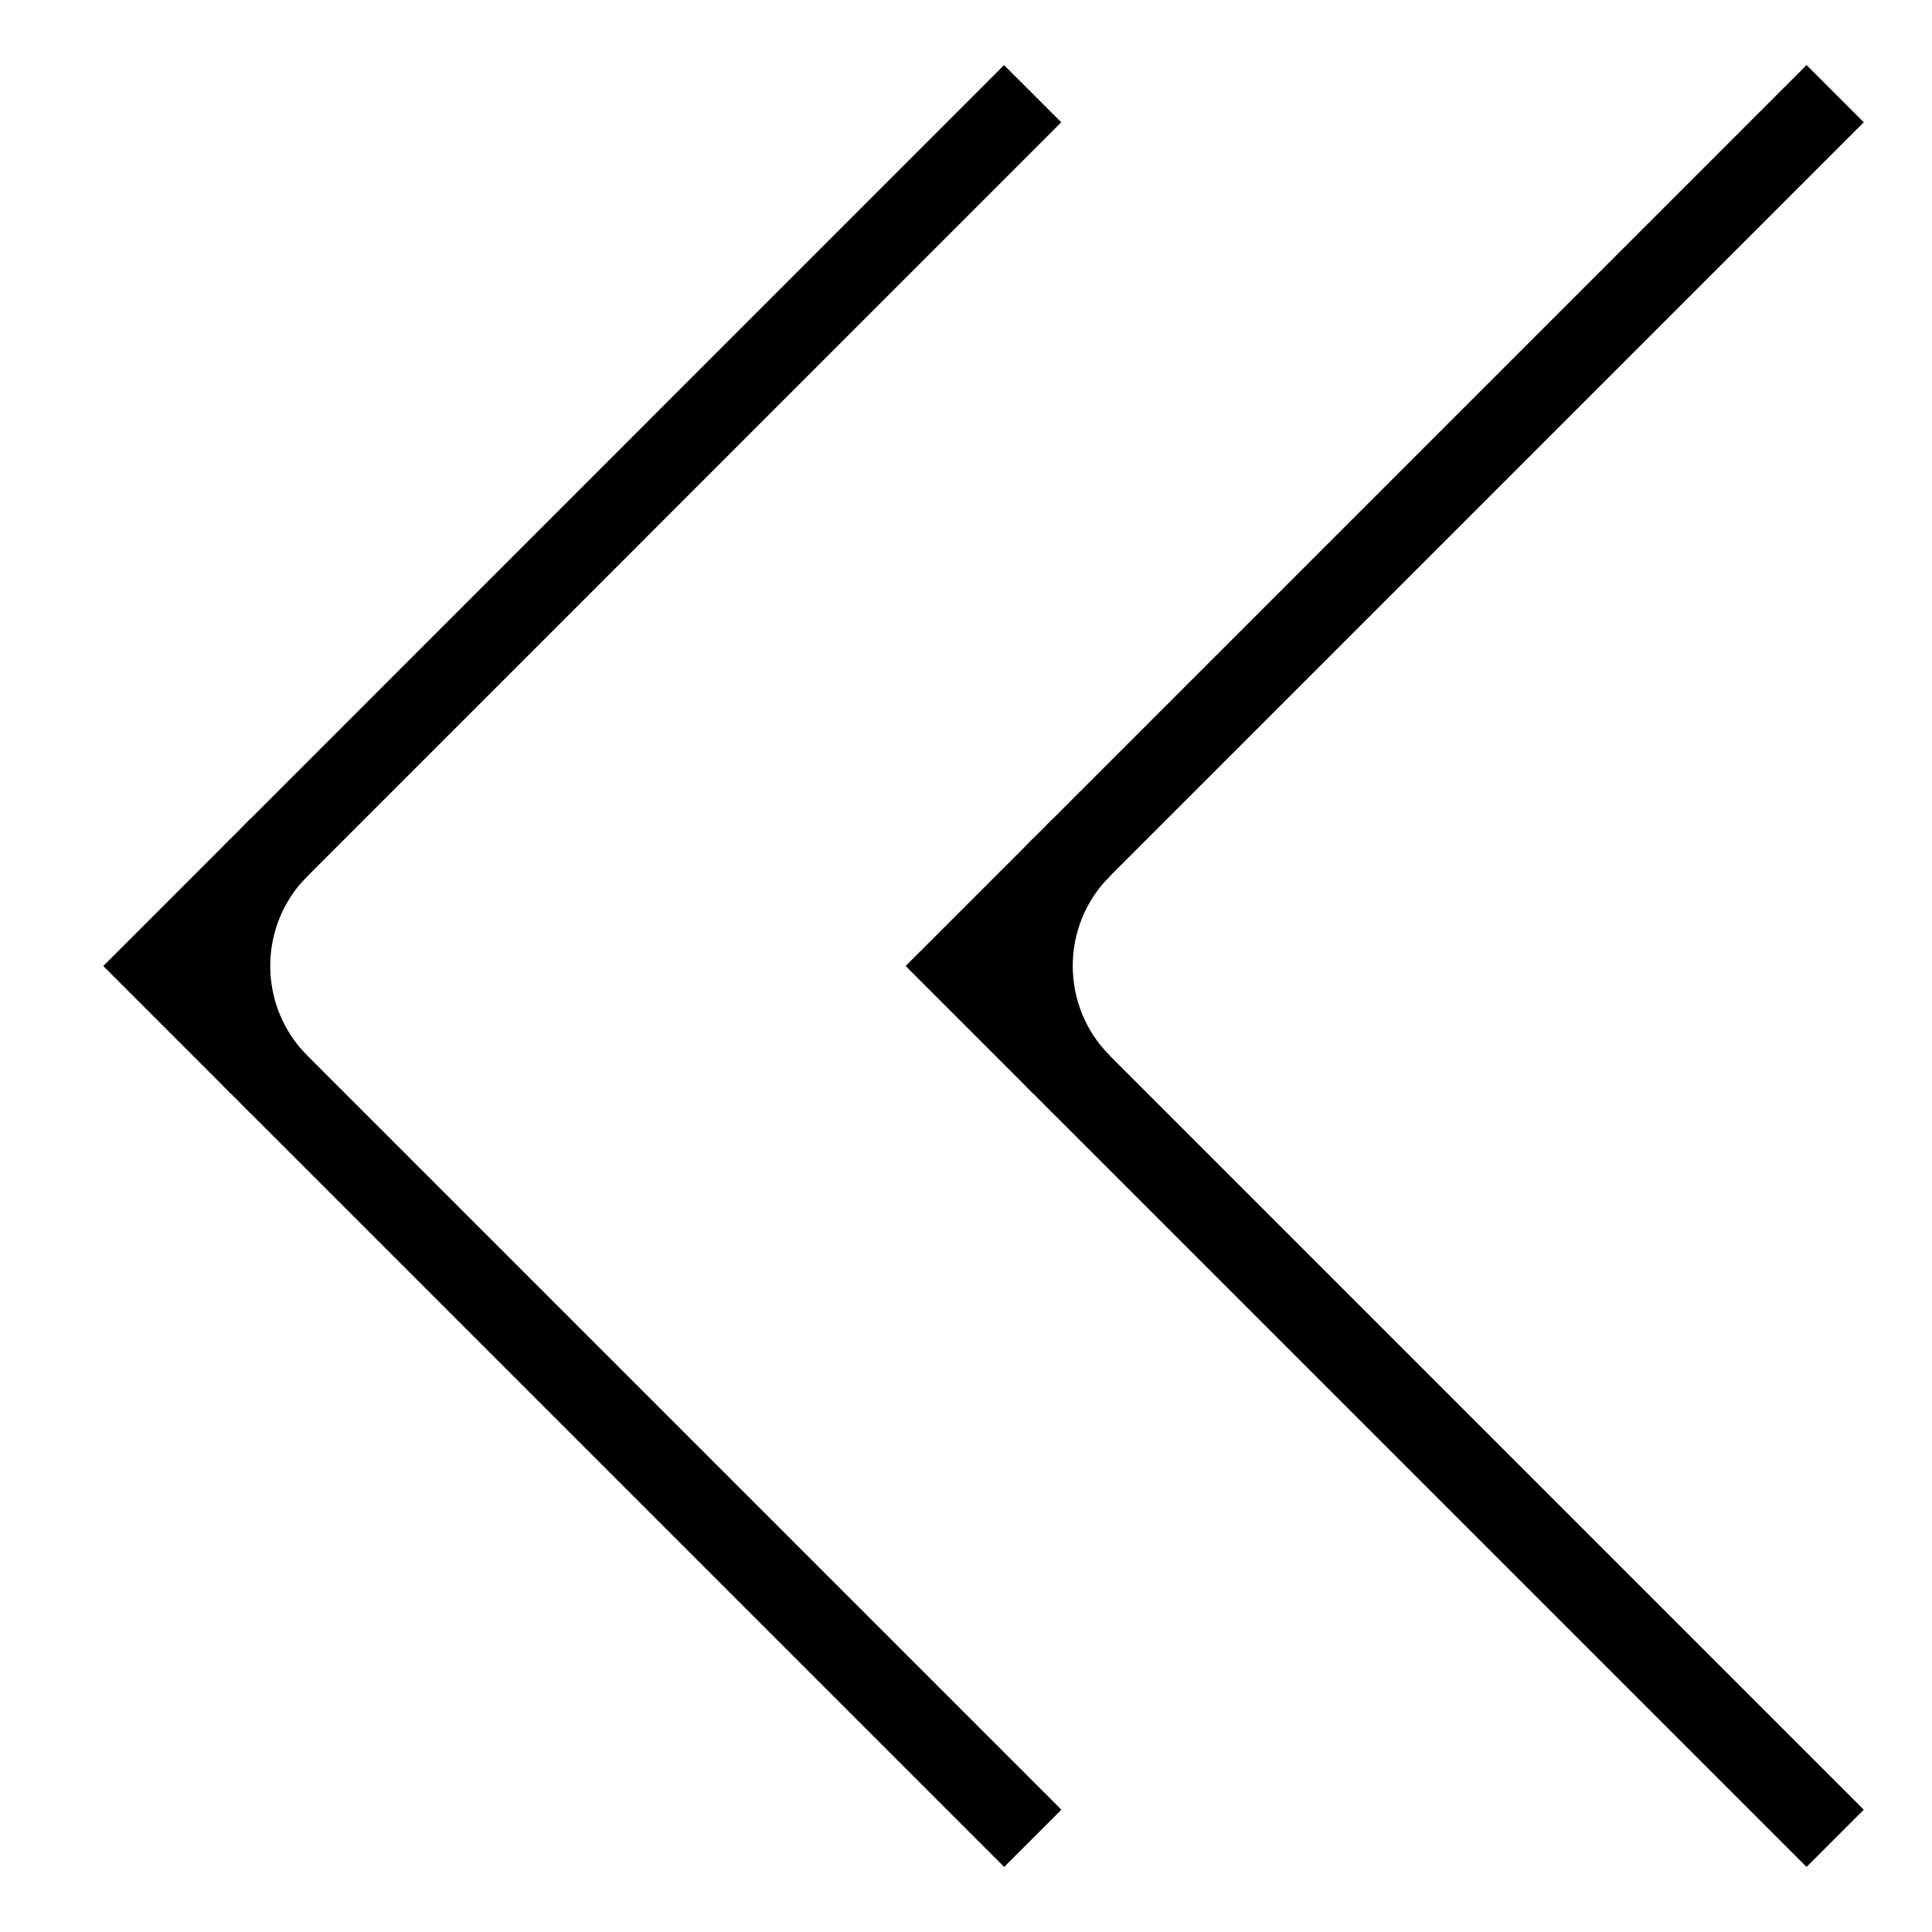
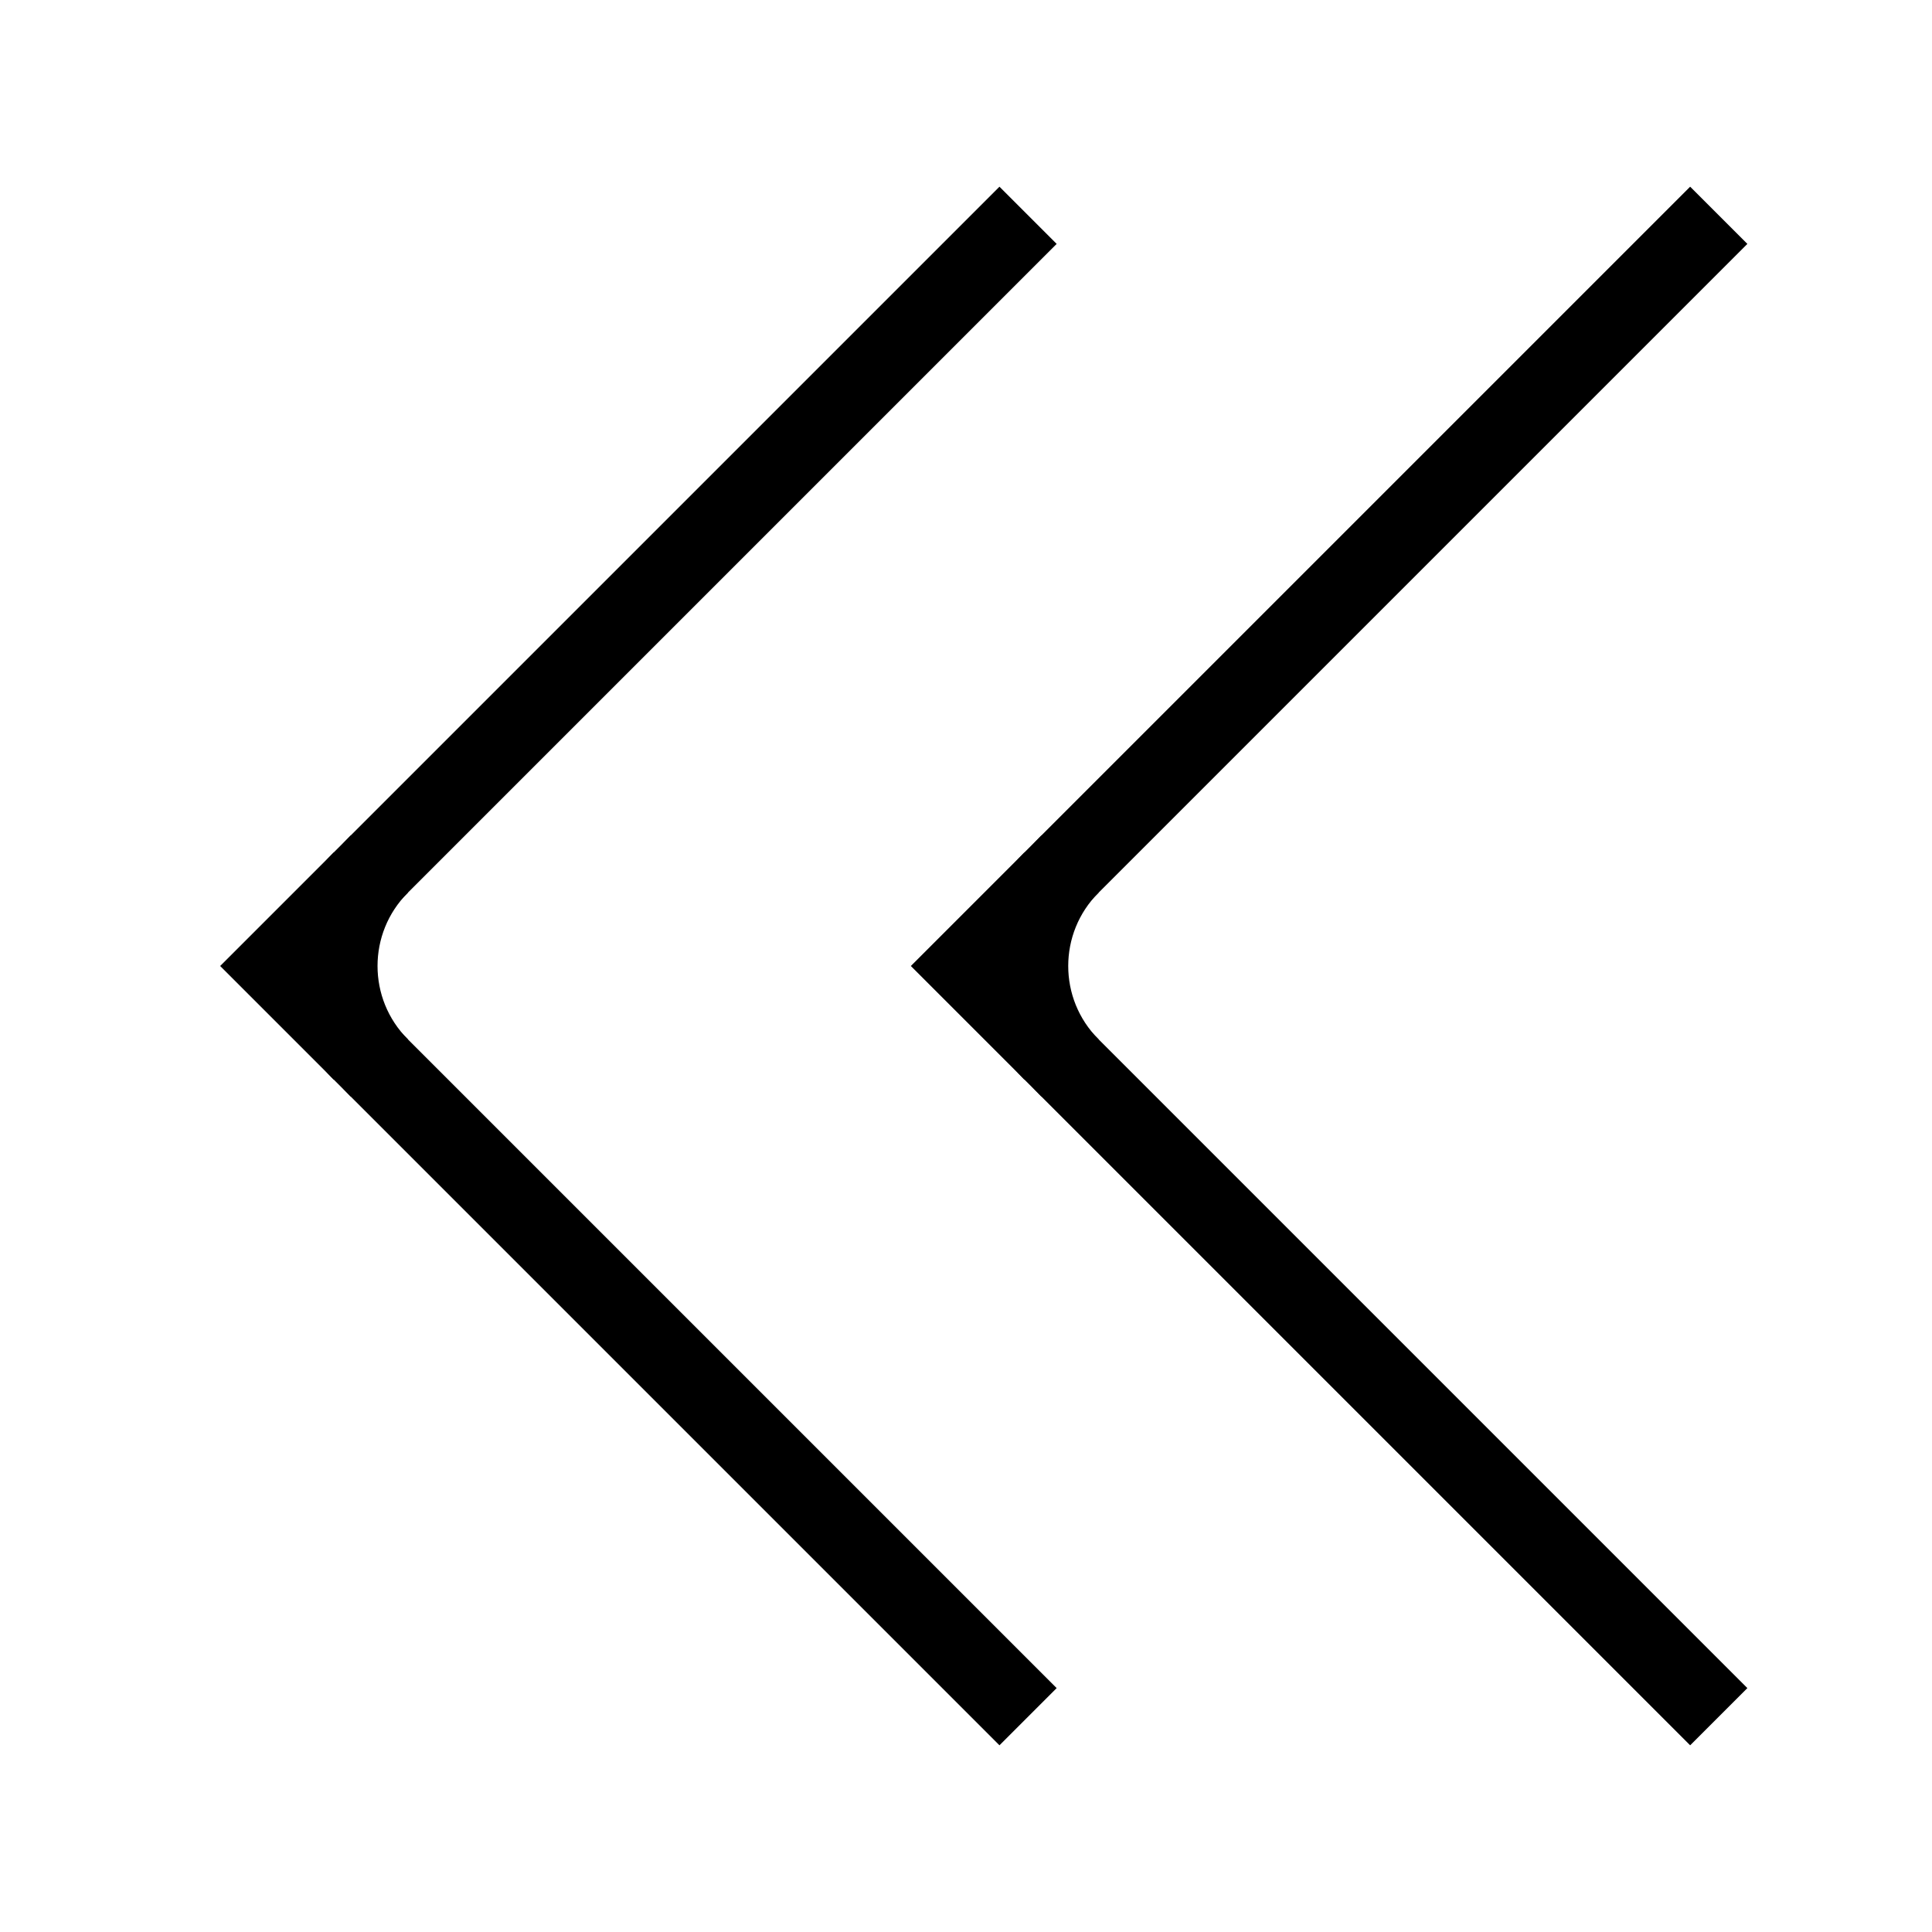
<svg xmlns="http://www.w3.org/2000/svg" width="16" height="16" stroke-width="0.67" viewBox="0 0 16 16">
-   <path fill="none" stroke="currentColor" stroke-width="0.67" d="M15.198.776 7.974 8l7.224 7.224M8.552.776 1.329 8l7.224 7.224" />
-   <path fill="currentColor" d="M8.791 7.183a1.156 1.156 0 0 0 0 1.635l-.817-.817Z" />
-   <path fill="none" stroke="currentColor" stroke-width="0.67" d="M8.791 7.183a1.156 1.156 0 0 0 0 1.635" />
-   <path fill="currentColor" d="M2.146 7.183a1.156 1.156 0 0 0 0 1.635l-.817-.817Z" />
-   <path fill="none" stroke="currentColor" stroke-width="0.67" d="M2.146 7.183a1.156 1.156 0 0 0 0 1.635" />
-   <path fill="currentColor" d="M8.955 7.019a1.387 1.387 0 0 0 0 1.961l-.981-.981Z" />
-   <path fill="none" stroke="currentColor" stroke-width="0.67" d="M8.955 7.019a1.387 1.387 0 0 0 0 1.961" />
-   <path fill="currentColor" d="M2.309 7.019a1.387 1.387 0 0 0 0 1.961l-.981-.981Z" />
-   <path fill="none" stroke="currentColor" stroke-width="0.67" d="M2.309 7.019a1.387 1.387 0 0 0 0 1.961" />
+   <path fill="none" stroke="currentColor" stroke-width="0.67" d="M14.234 1.783 8.017 8l6.217 6.217M8.514 1.783 2.297 8l6.217 6.217" />
+   <path fill="currentColor" d="M8.72 7.297a.995.995 0 0 0 0 1.407l-.703-.703Z" />
+   <path fill="none" stroke="currentColor" stroke-width="0.67" d="M8.72 7.297a.995.995 0 0 0 0 1.407" />
+   <path fill="currentColor" d="M3 7.297a.995.995 0 0 0 0 1.407l-.703-.703Z" />
+   <path fill="none" stroke="currentColor" stroke-width="0.67" d="M3 7.297a.995.995 0 0 0 0 1.407" />
+   <path fill="currentColor" d="M8.861 7.156a1.194 1.194 0 0 0 0 1.688l-.844-.844Z" />
+   <path fill="none" stroke="currentColor" stroke-width="0.67" d="M8.861 7.156a1.194 1.194 0 0 0 0 1.688" />
+   <path fill="currentColor" d="M3.141 7.156a1.194 1.194 0 0 0 0 1.688l-.844-.844Z" />
+   <path fill="none" stroke="currentColor" stroke-width="0.67" d="M3.141 7.156a1.194 1.194 0 0 0 0 1.688" />
</svg>
